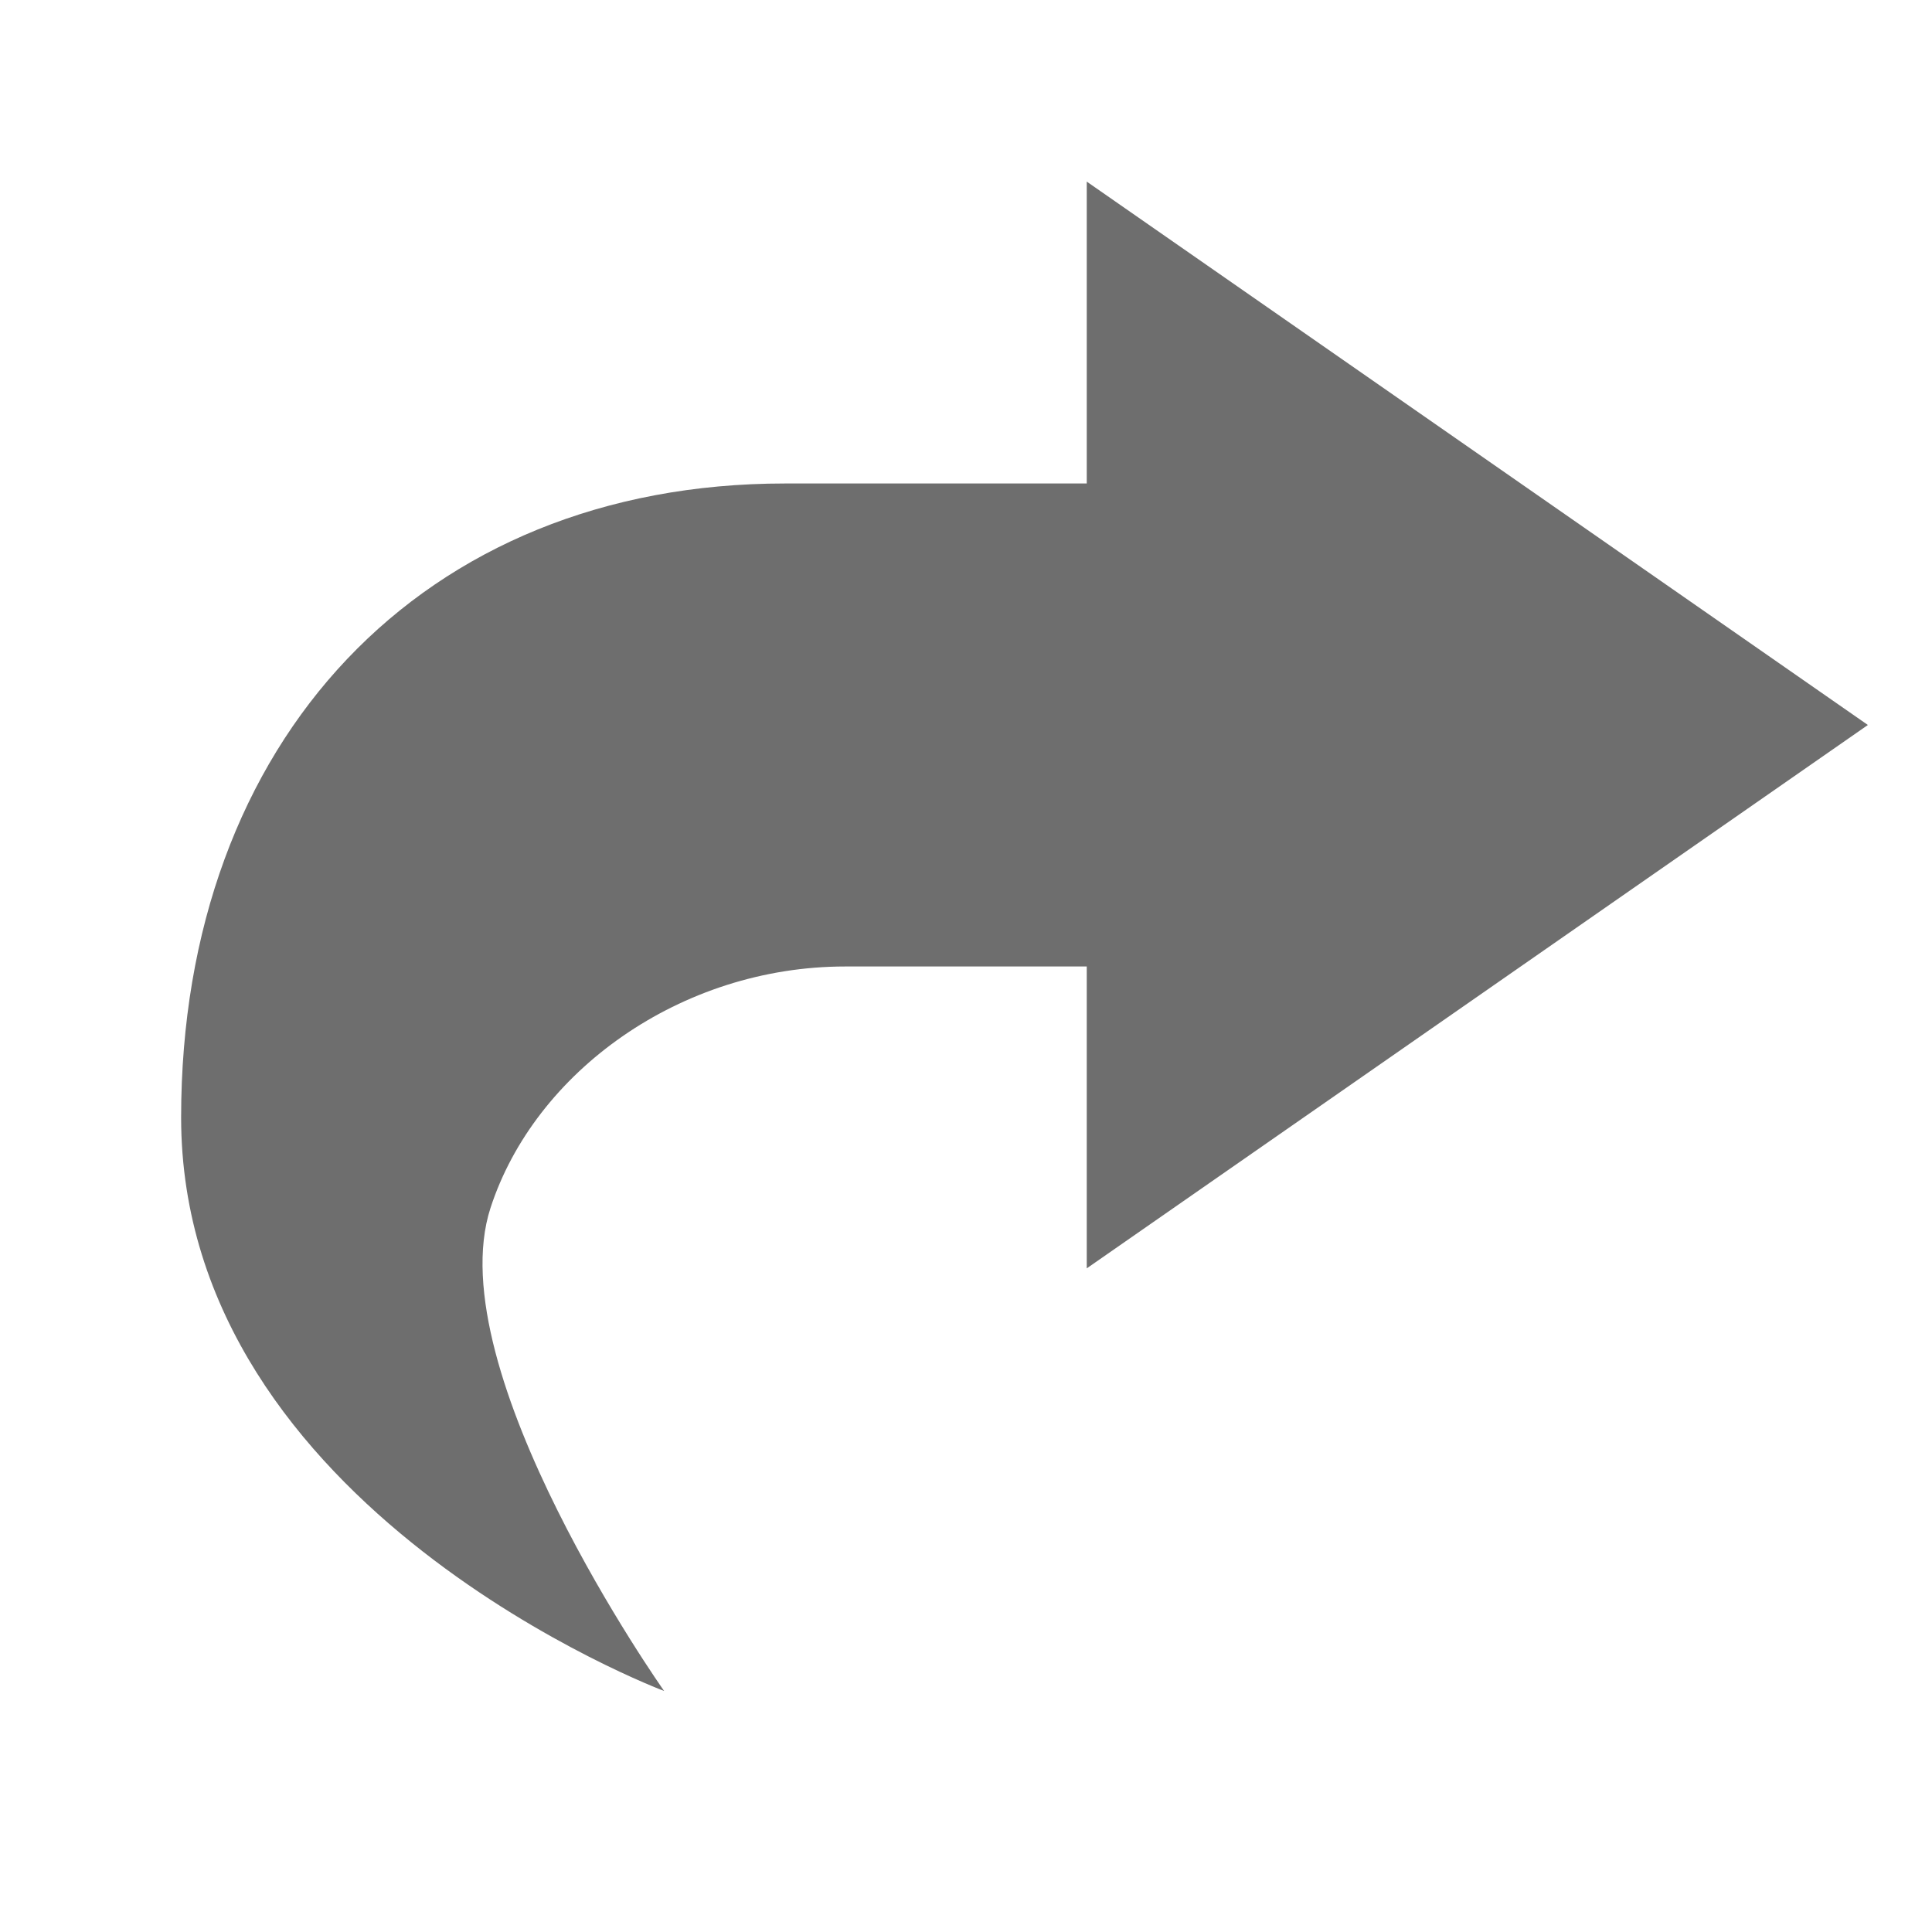
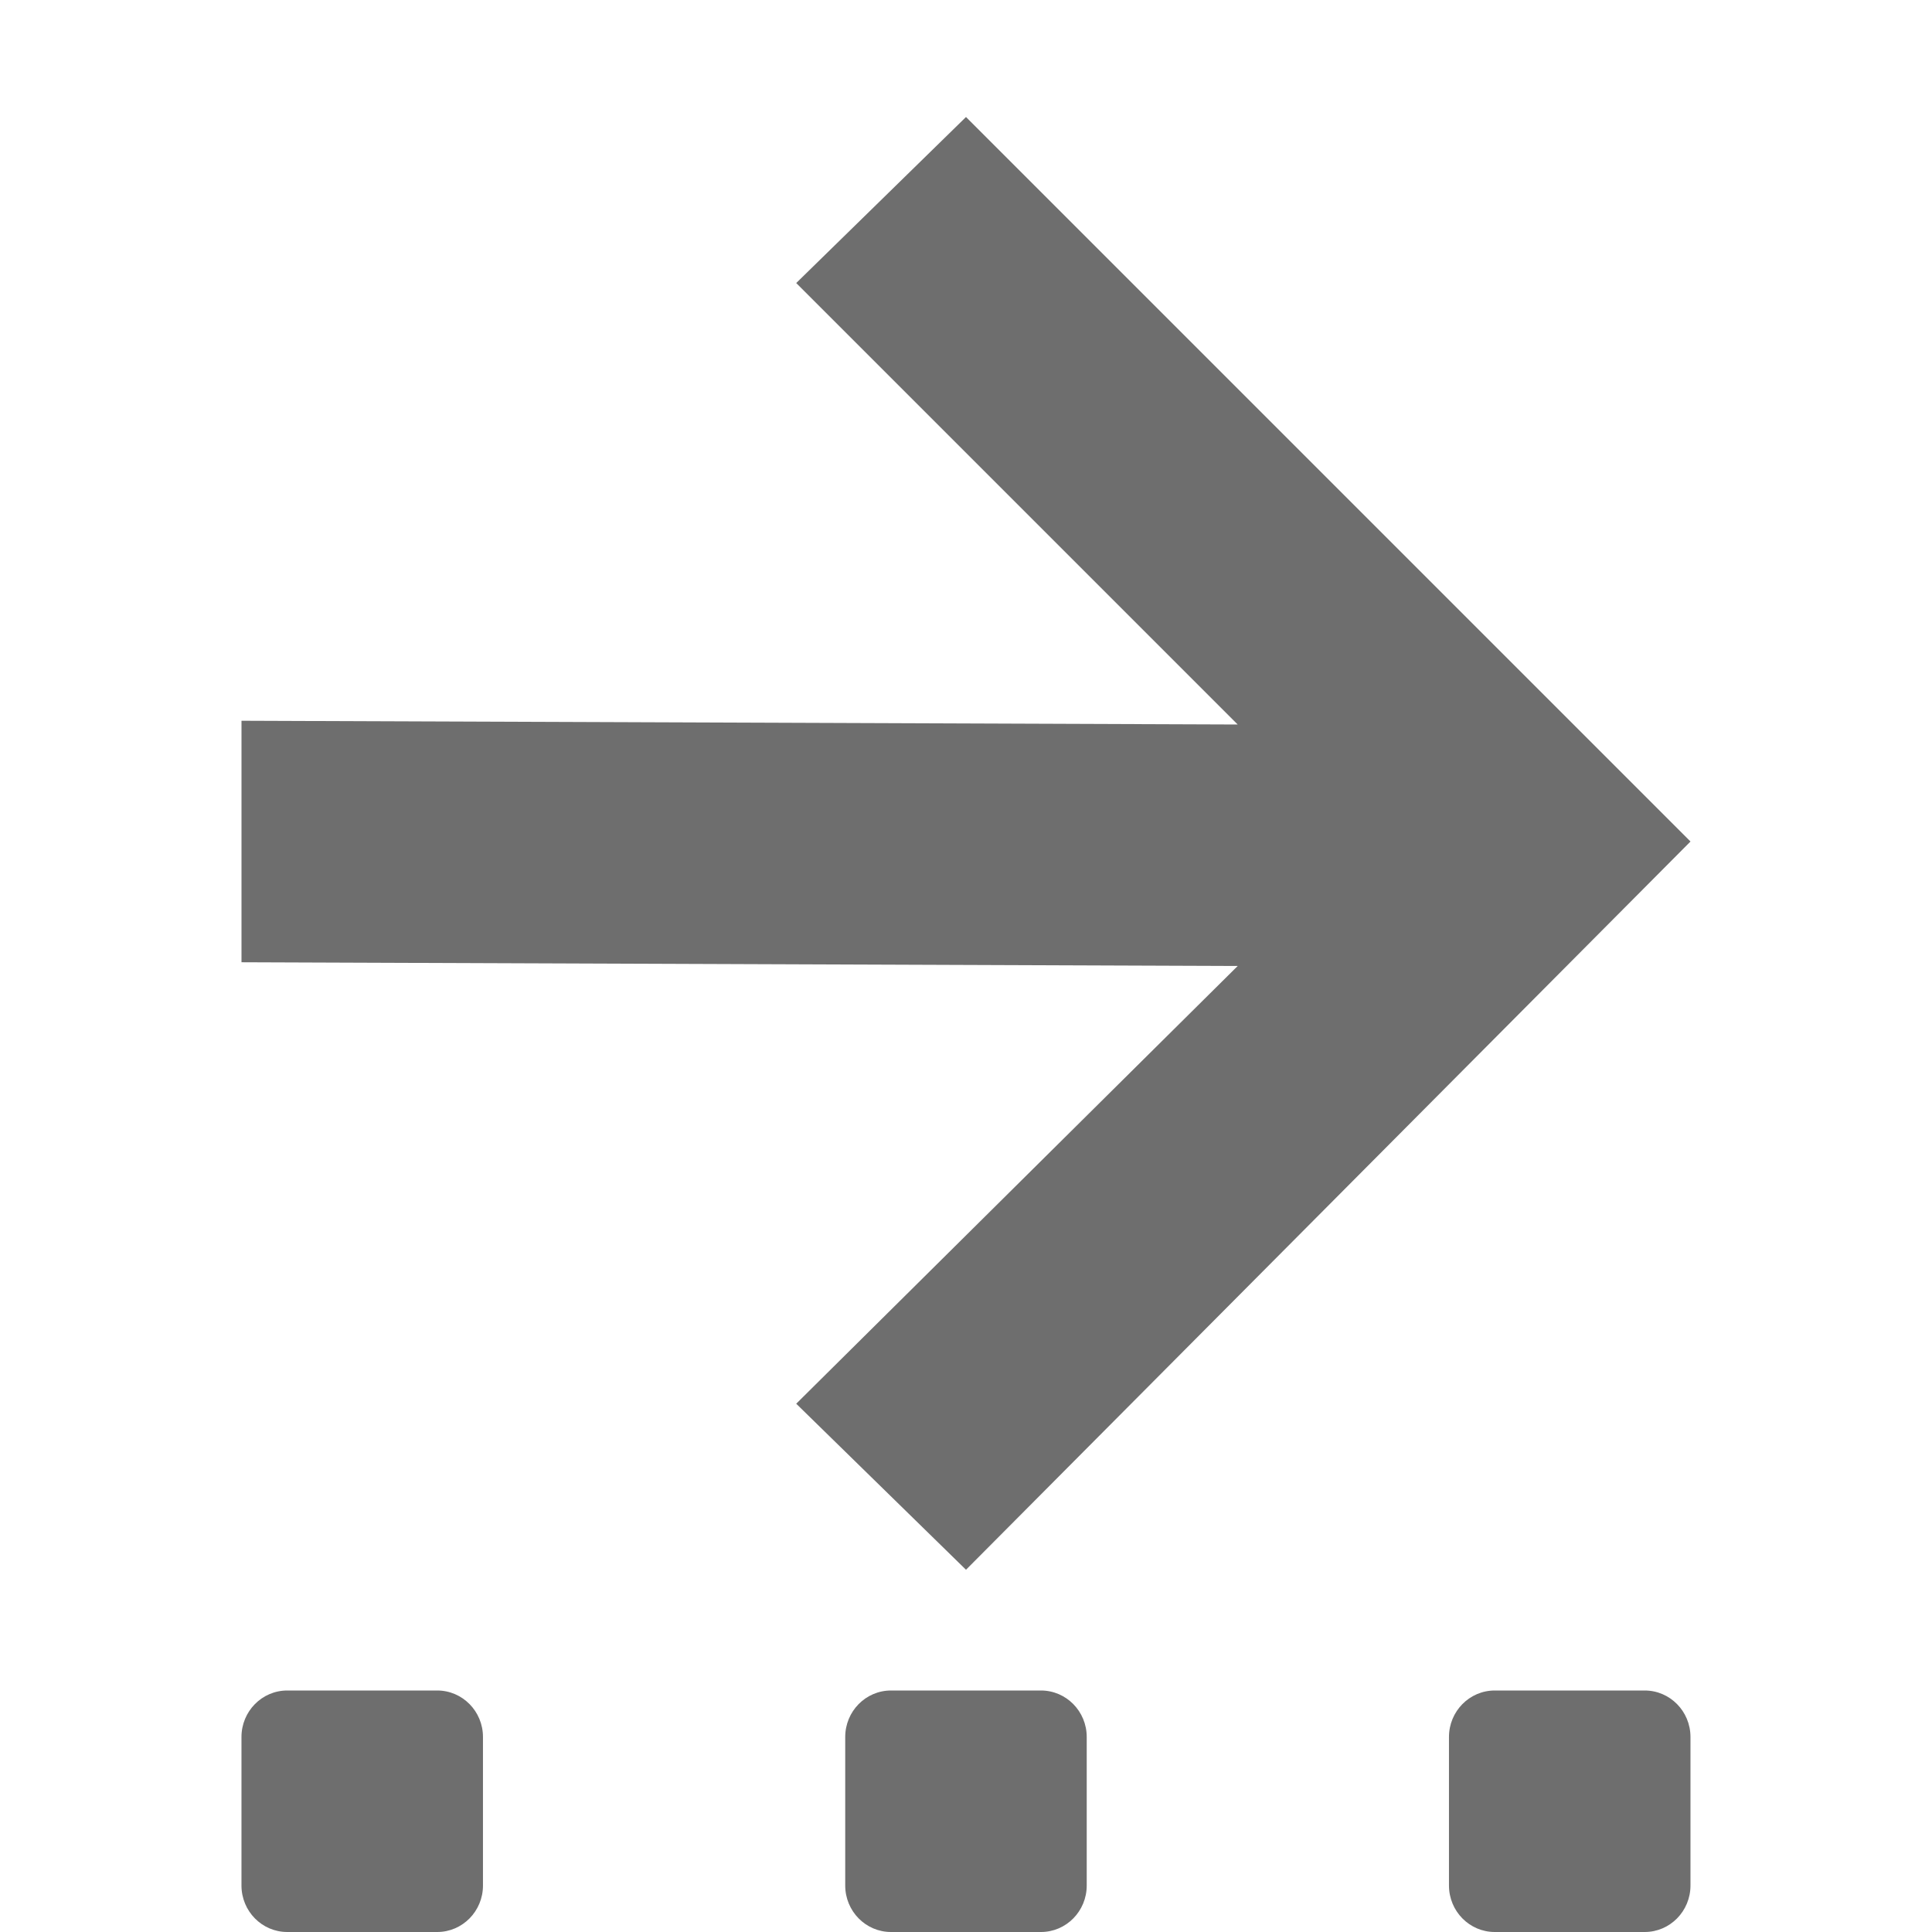
- <svg xmlns="http://www.w3.org/2000/svg" width="16" height="16" viewBox="0 0 16 16">
-   <defs>
+ <svg xmlns="http://www.w3.org/2000/svg" width="16" height="16" viewBox="0 0 16 16" version="1.1" id="svg7">
+   <defs id="defs3">
    <style id="current-color-scheme" type="text/css">
   .ColorScheme-Text { color:#6e6e6e; } .ColorScheme-Highlight { color:#5294e2; }
  </style>
  </defs>
-   <path style="fill:currentColor" class="ColorScheme-Text" d="M 9 1.504 L 9 4.004 L 6.5 4.004 C 3.5 4.004 1.5 6.13 1.5 9.254 C 1.5 12.504 5.5 14.004 5.5 14.004 C 5.5 14.004 3.625 11.351 4.062 10.004 C 4.428 8.877 5.635 8.004 7 8.004 L 9 8.004 L 9 10.504 L 15.469 6.004 L 9 1.504 z" />
+   <path d="M 8,0.969 6.594,2.344 10.25,6 2,5.969 v 2 l 8.25,0.031 L 6.594,11.625 8,13 14,6.969 8,0.969 Z" id="path5849" style="fill:#6e6e6e;fill-opacity:1" />
+   <g transform="translate(-261.0002,-29)" id="g834" style="fill:#6e6e6e;fill-opacity:1">
+     <rect transform="rotate(90)" id="rect20747" x="43" y="-275" width="2" height="2" rx="0.385" ry="0.379" style="color:#000000;fill:#6e6e6e;enable-background:new;fill-opacity:1" />
+     <rect transform="rotate(90)" id="rect20749" x="43" y="-270" width="2" height="2" rx="0.385" ry="0.379" style="color:#000000;fill:#6e6e6e;enable-background:new;fill-opacity:1" />
+     <rect transform="rotate(90)" id="rect20751" x="43" y="-265" width="2" height="2" rx="0.385" ry="0.379" style="color:#000000;fill:#6e6e6e;enable-background:new;fill-opacity:1" />
+   </g>
</svg>
